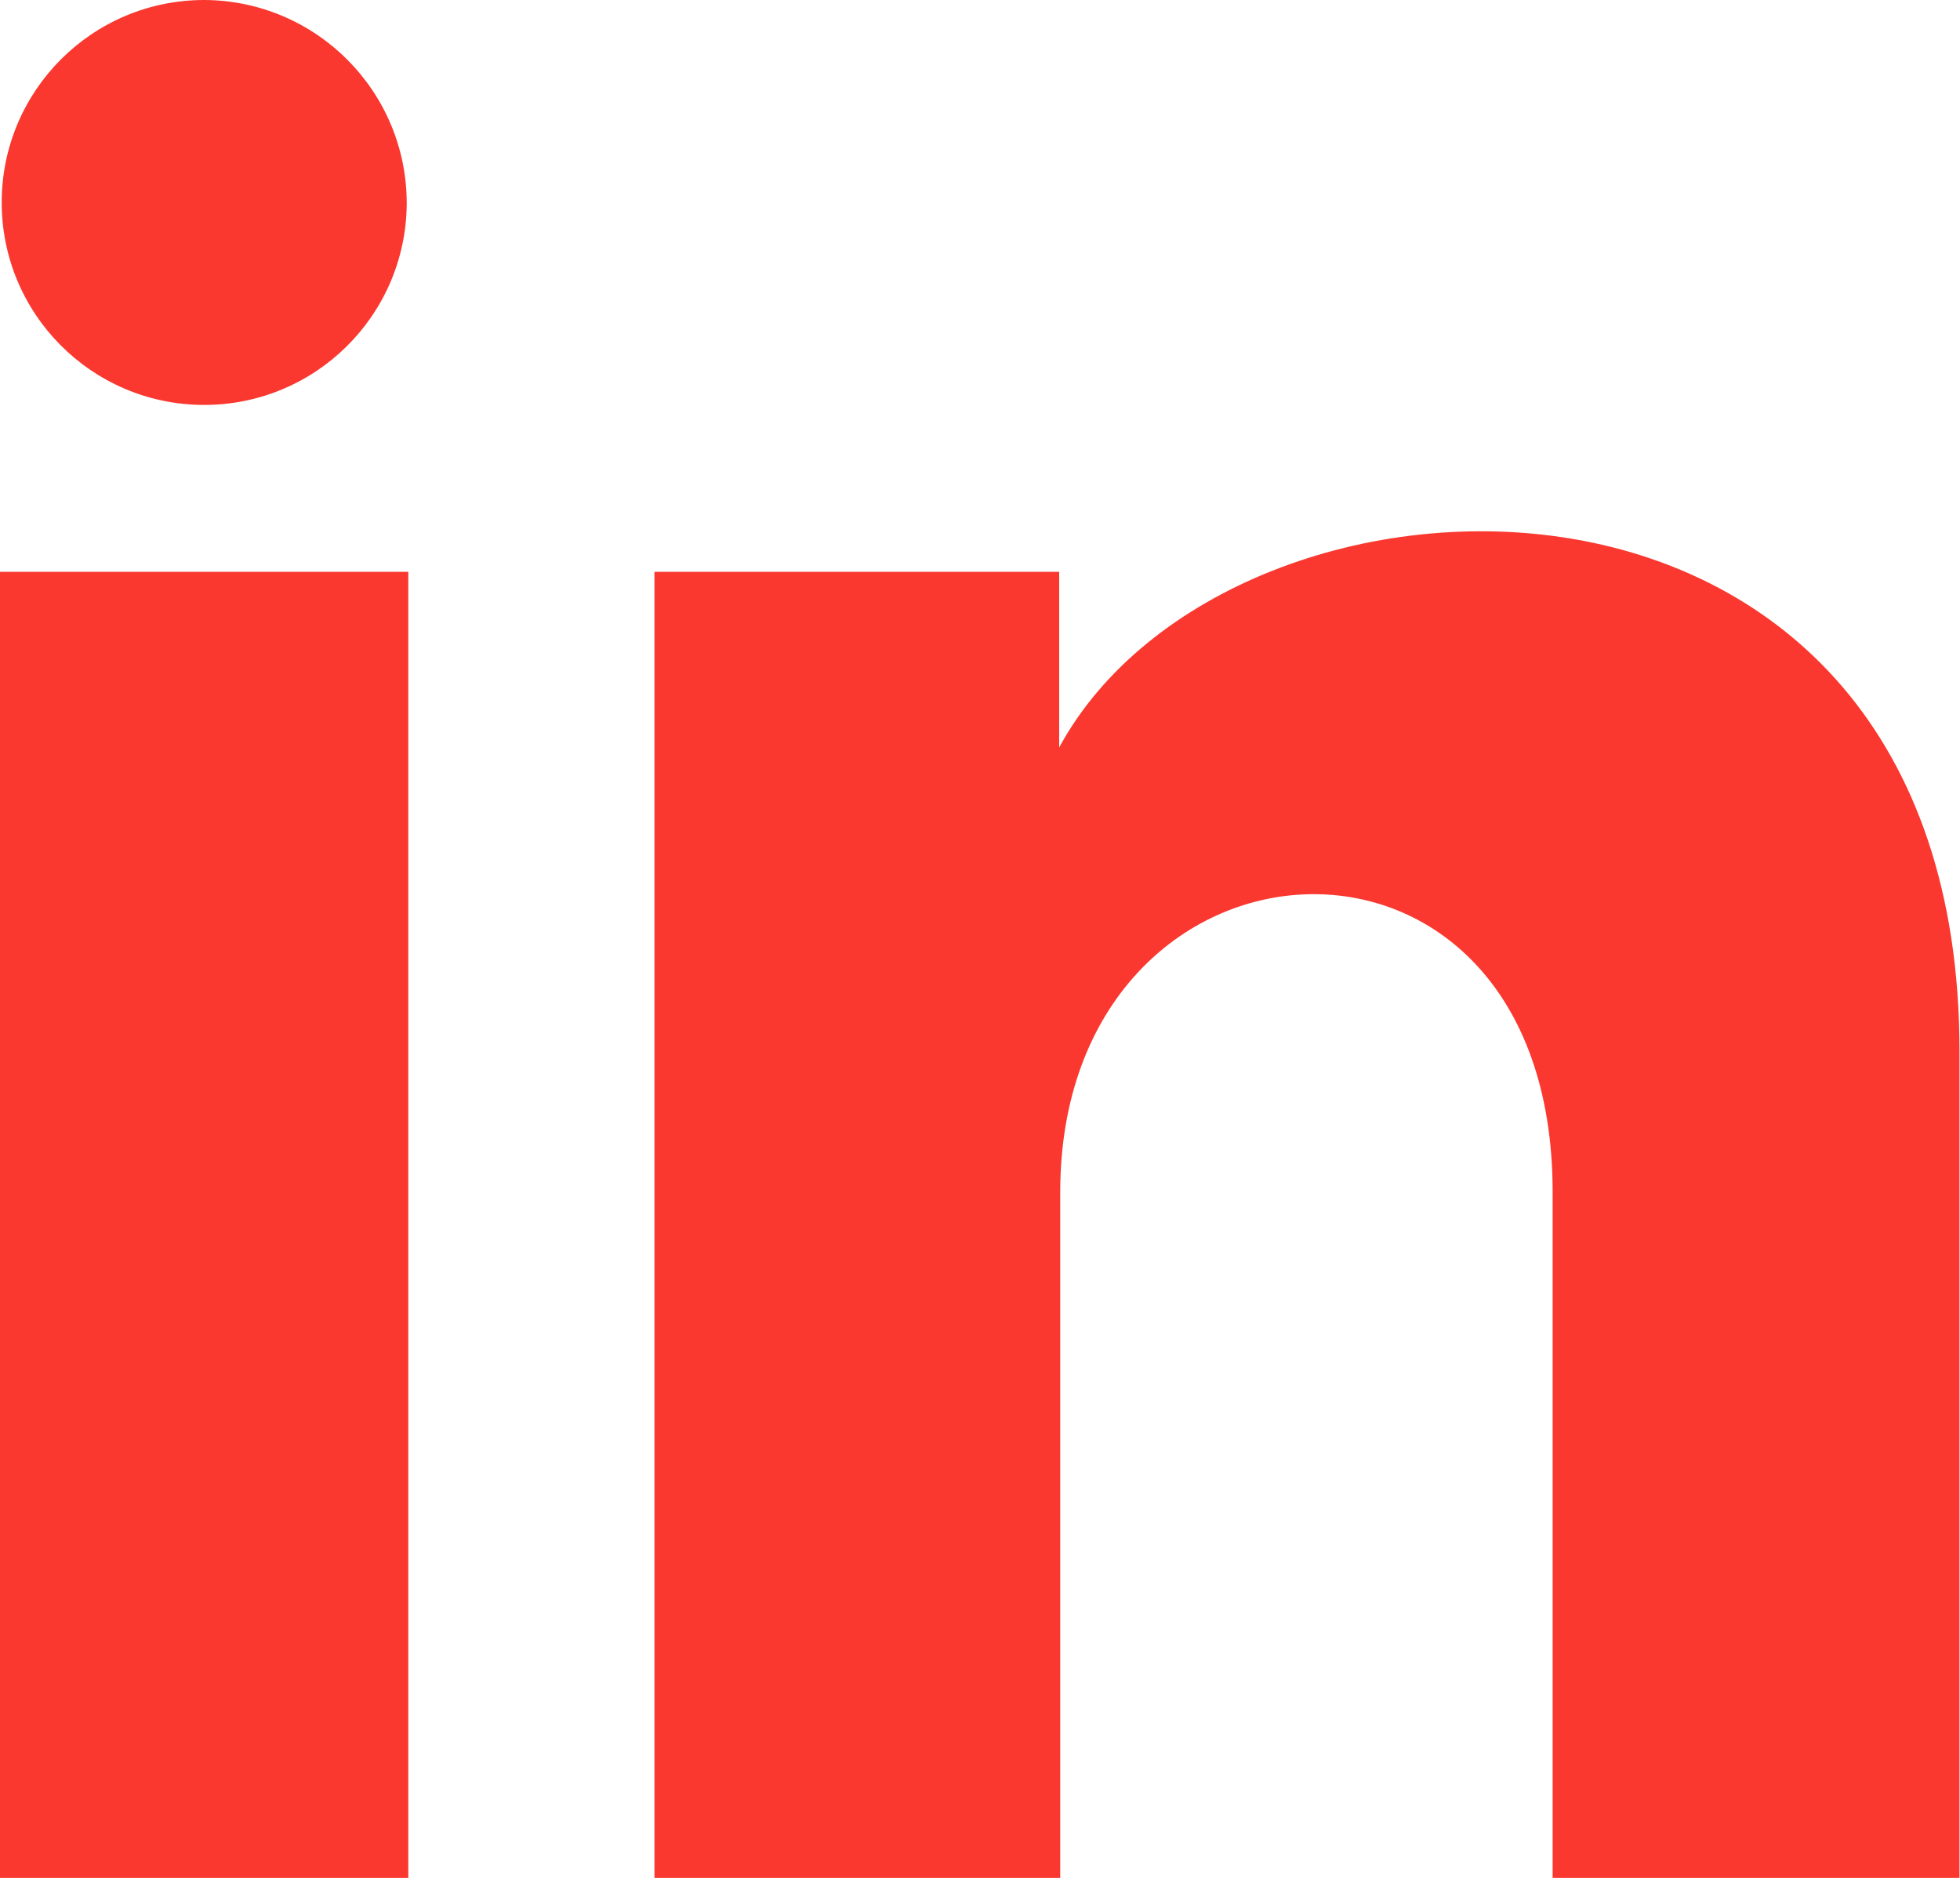
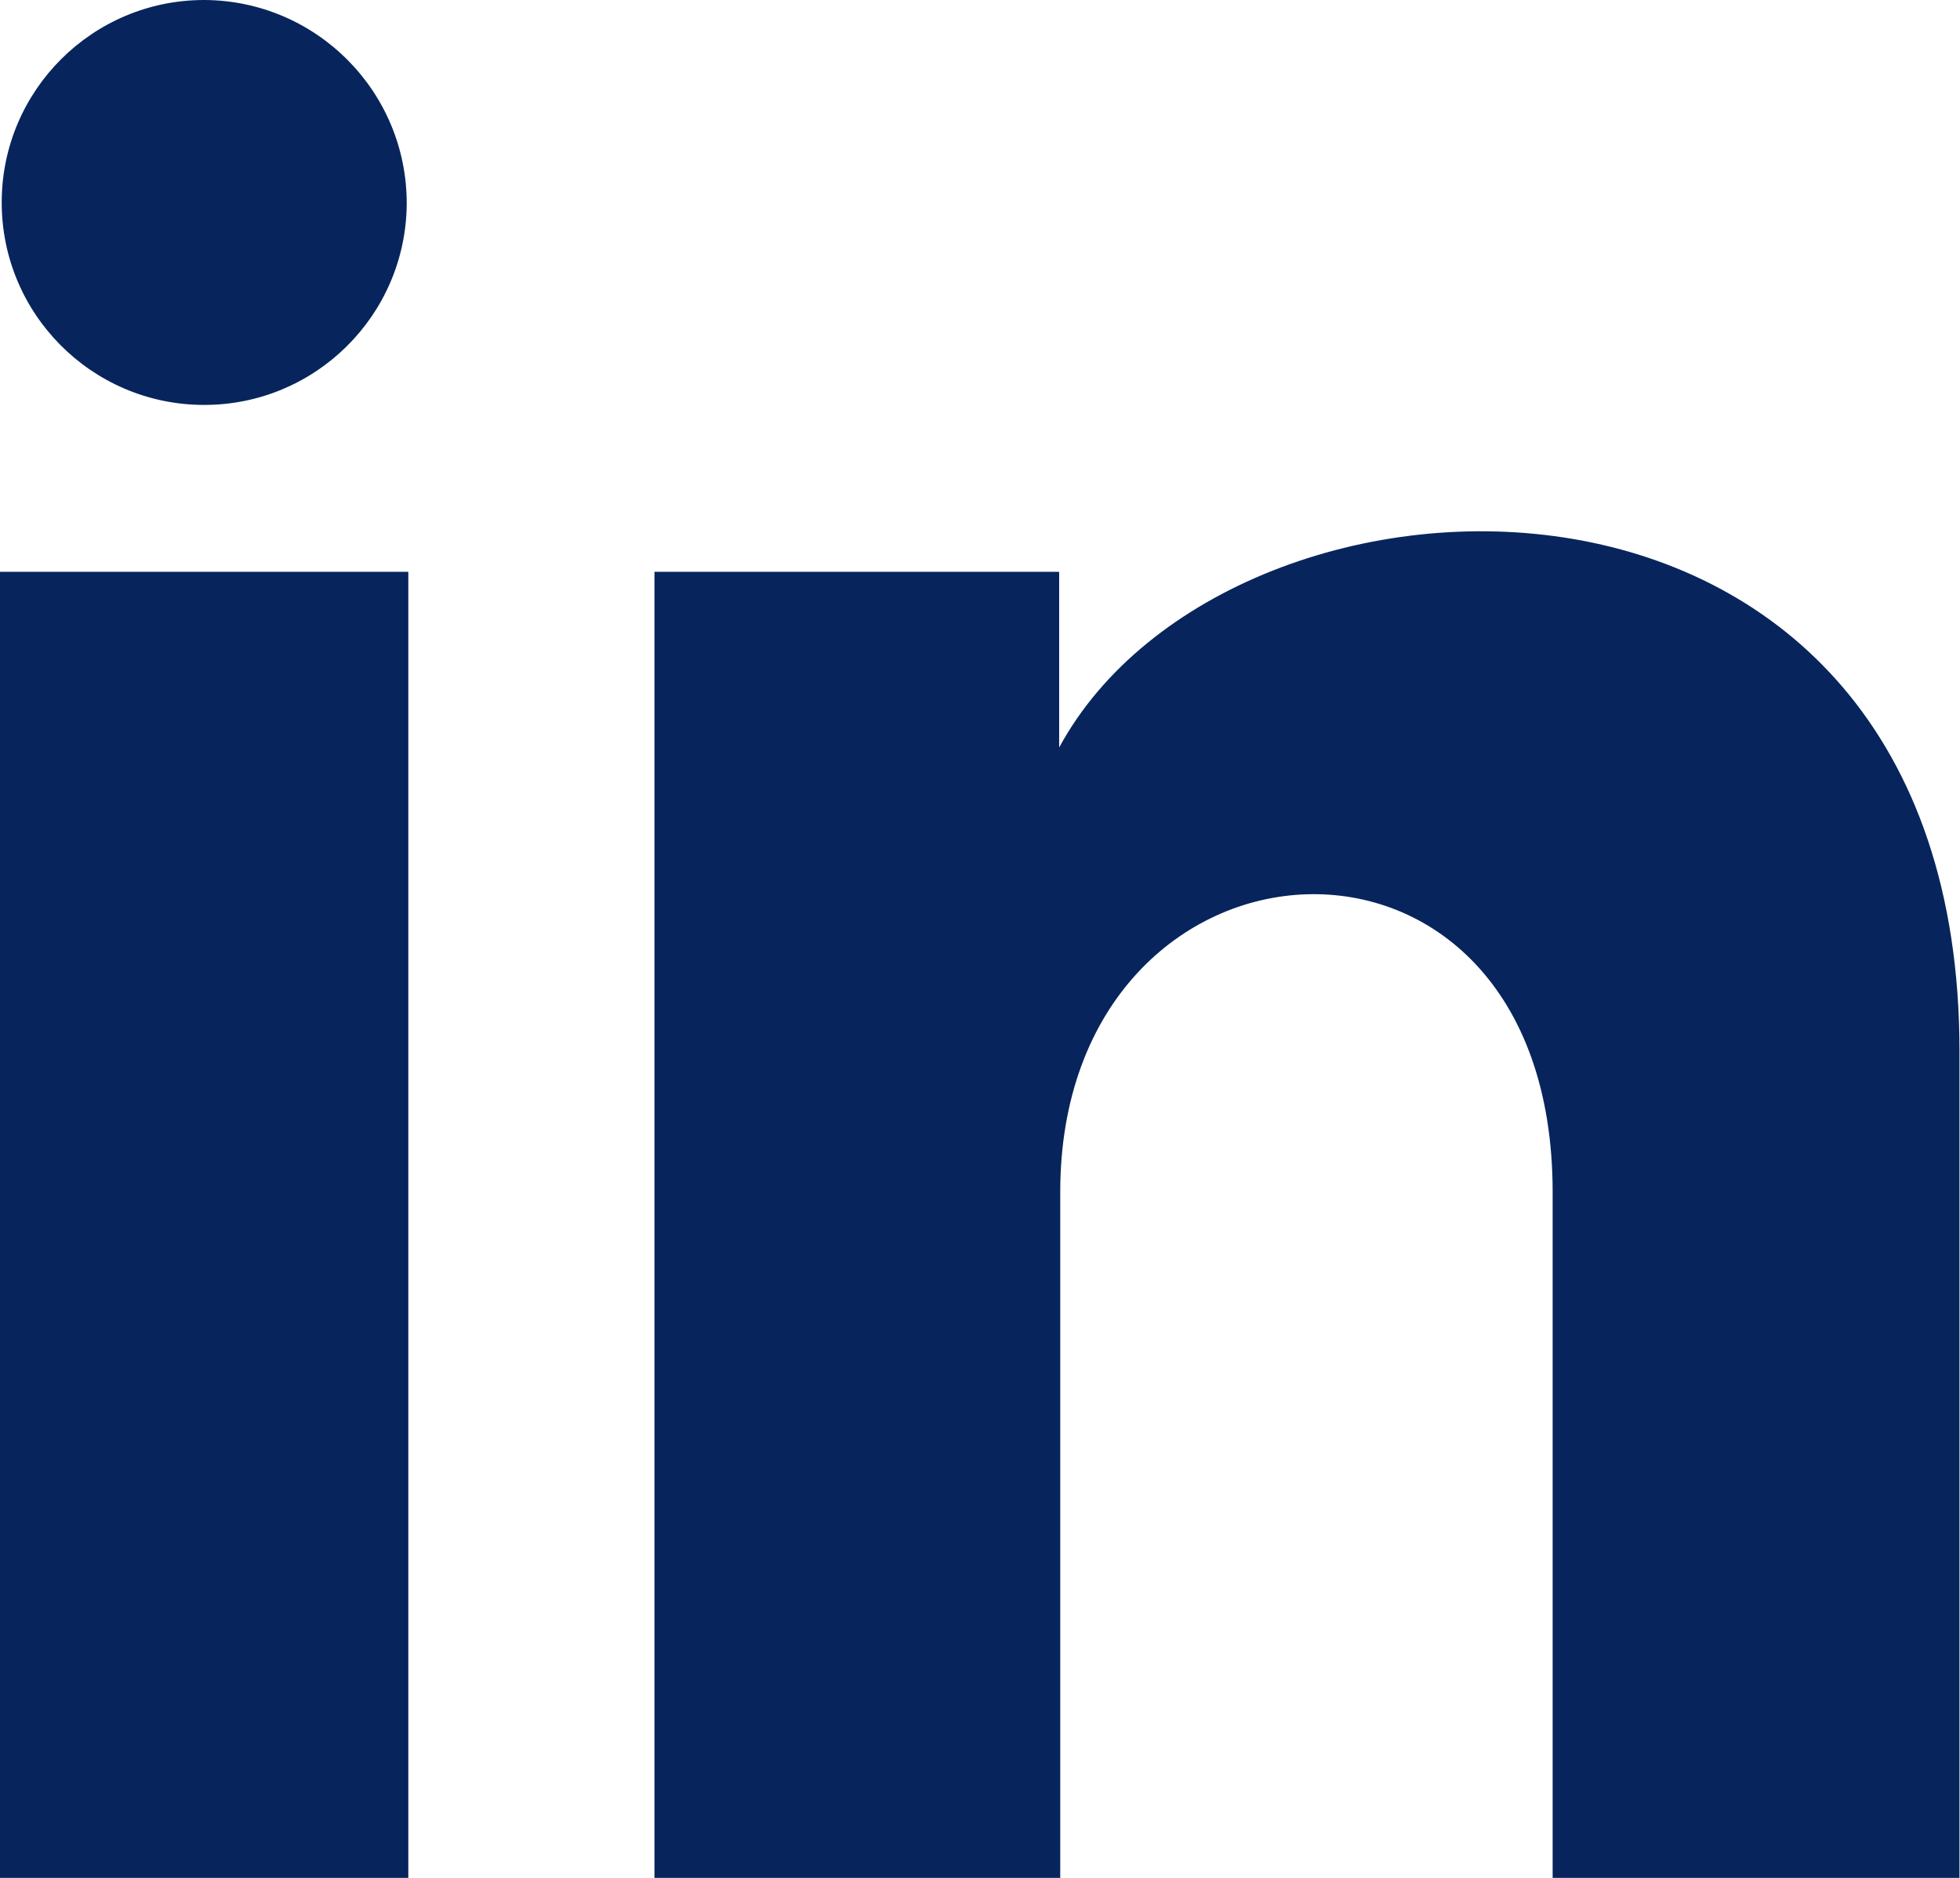
<svg xmlns="http://www.w3.org/2000/svg" width="18.505" height="17.734" viewBox="0 0 18.505 17.734">
  <defs>
-     <style>.a{fill:#fa382f;}</style>
+     <style>.a{fill:#07255c;}</style>
  </defs>
  <path class="a" d="M3.84,2.928A1.912,1.912,0,1,1,1.928,1,1.92,1.92,0,0,1,3.84,2.928ZM3.855,6.4H0V18.734H3.855Zm6.154,0H6.179V18.734H10.01V12.258c0-3.6,4.649-3.9,4.649,0v6.476H18.5V10.923c0-6.076-6.879-5.855-8.5-2.864V6.4Z" transform="translate(0 -1)" />
</svg>
